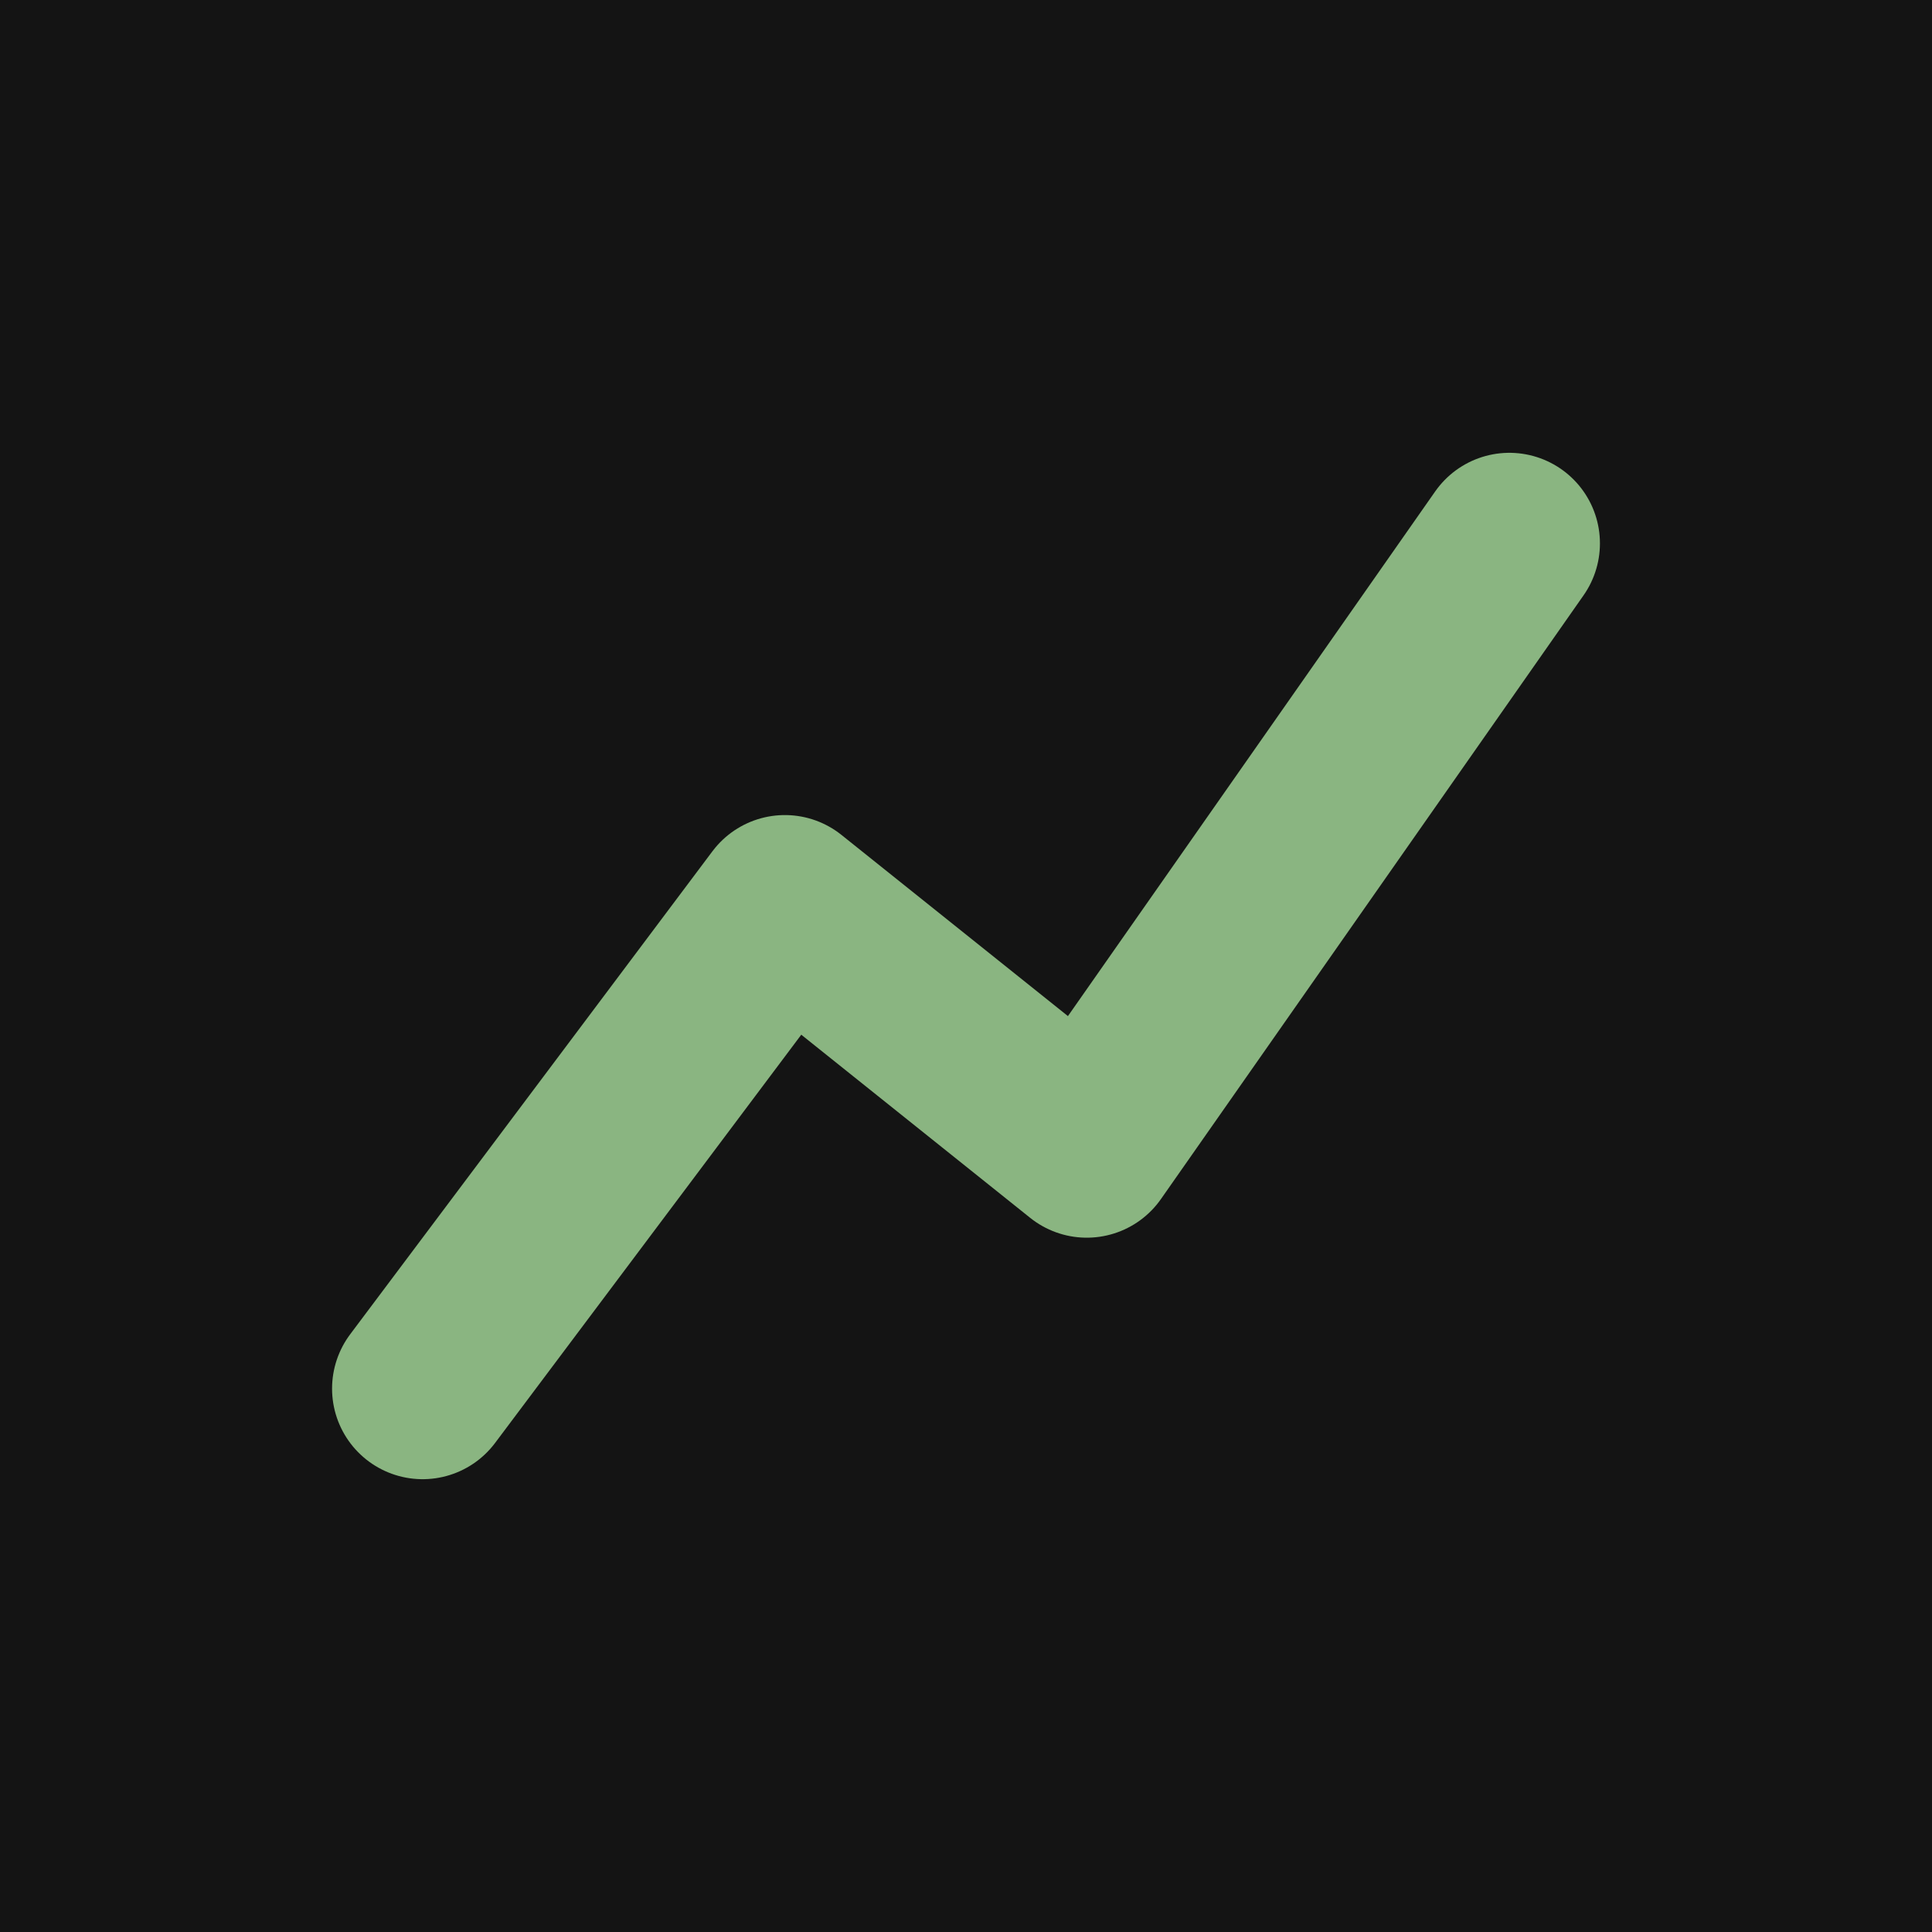
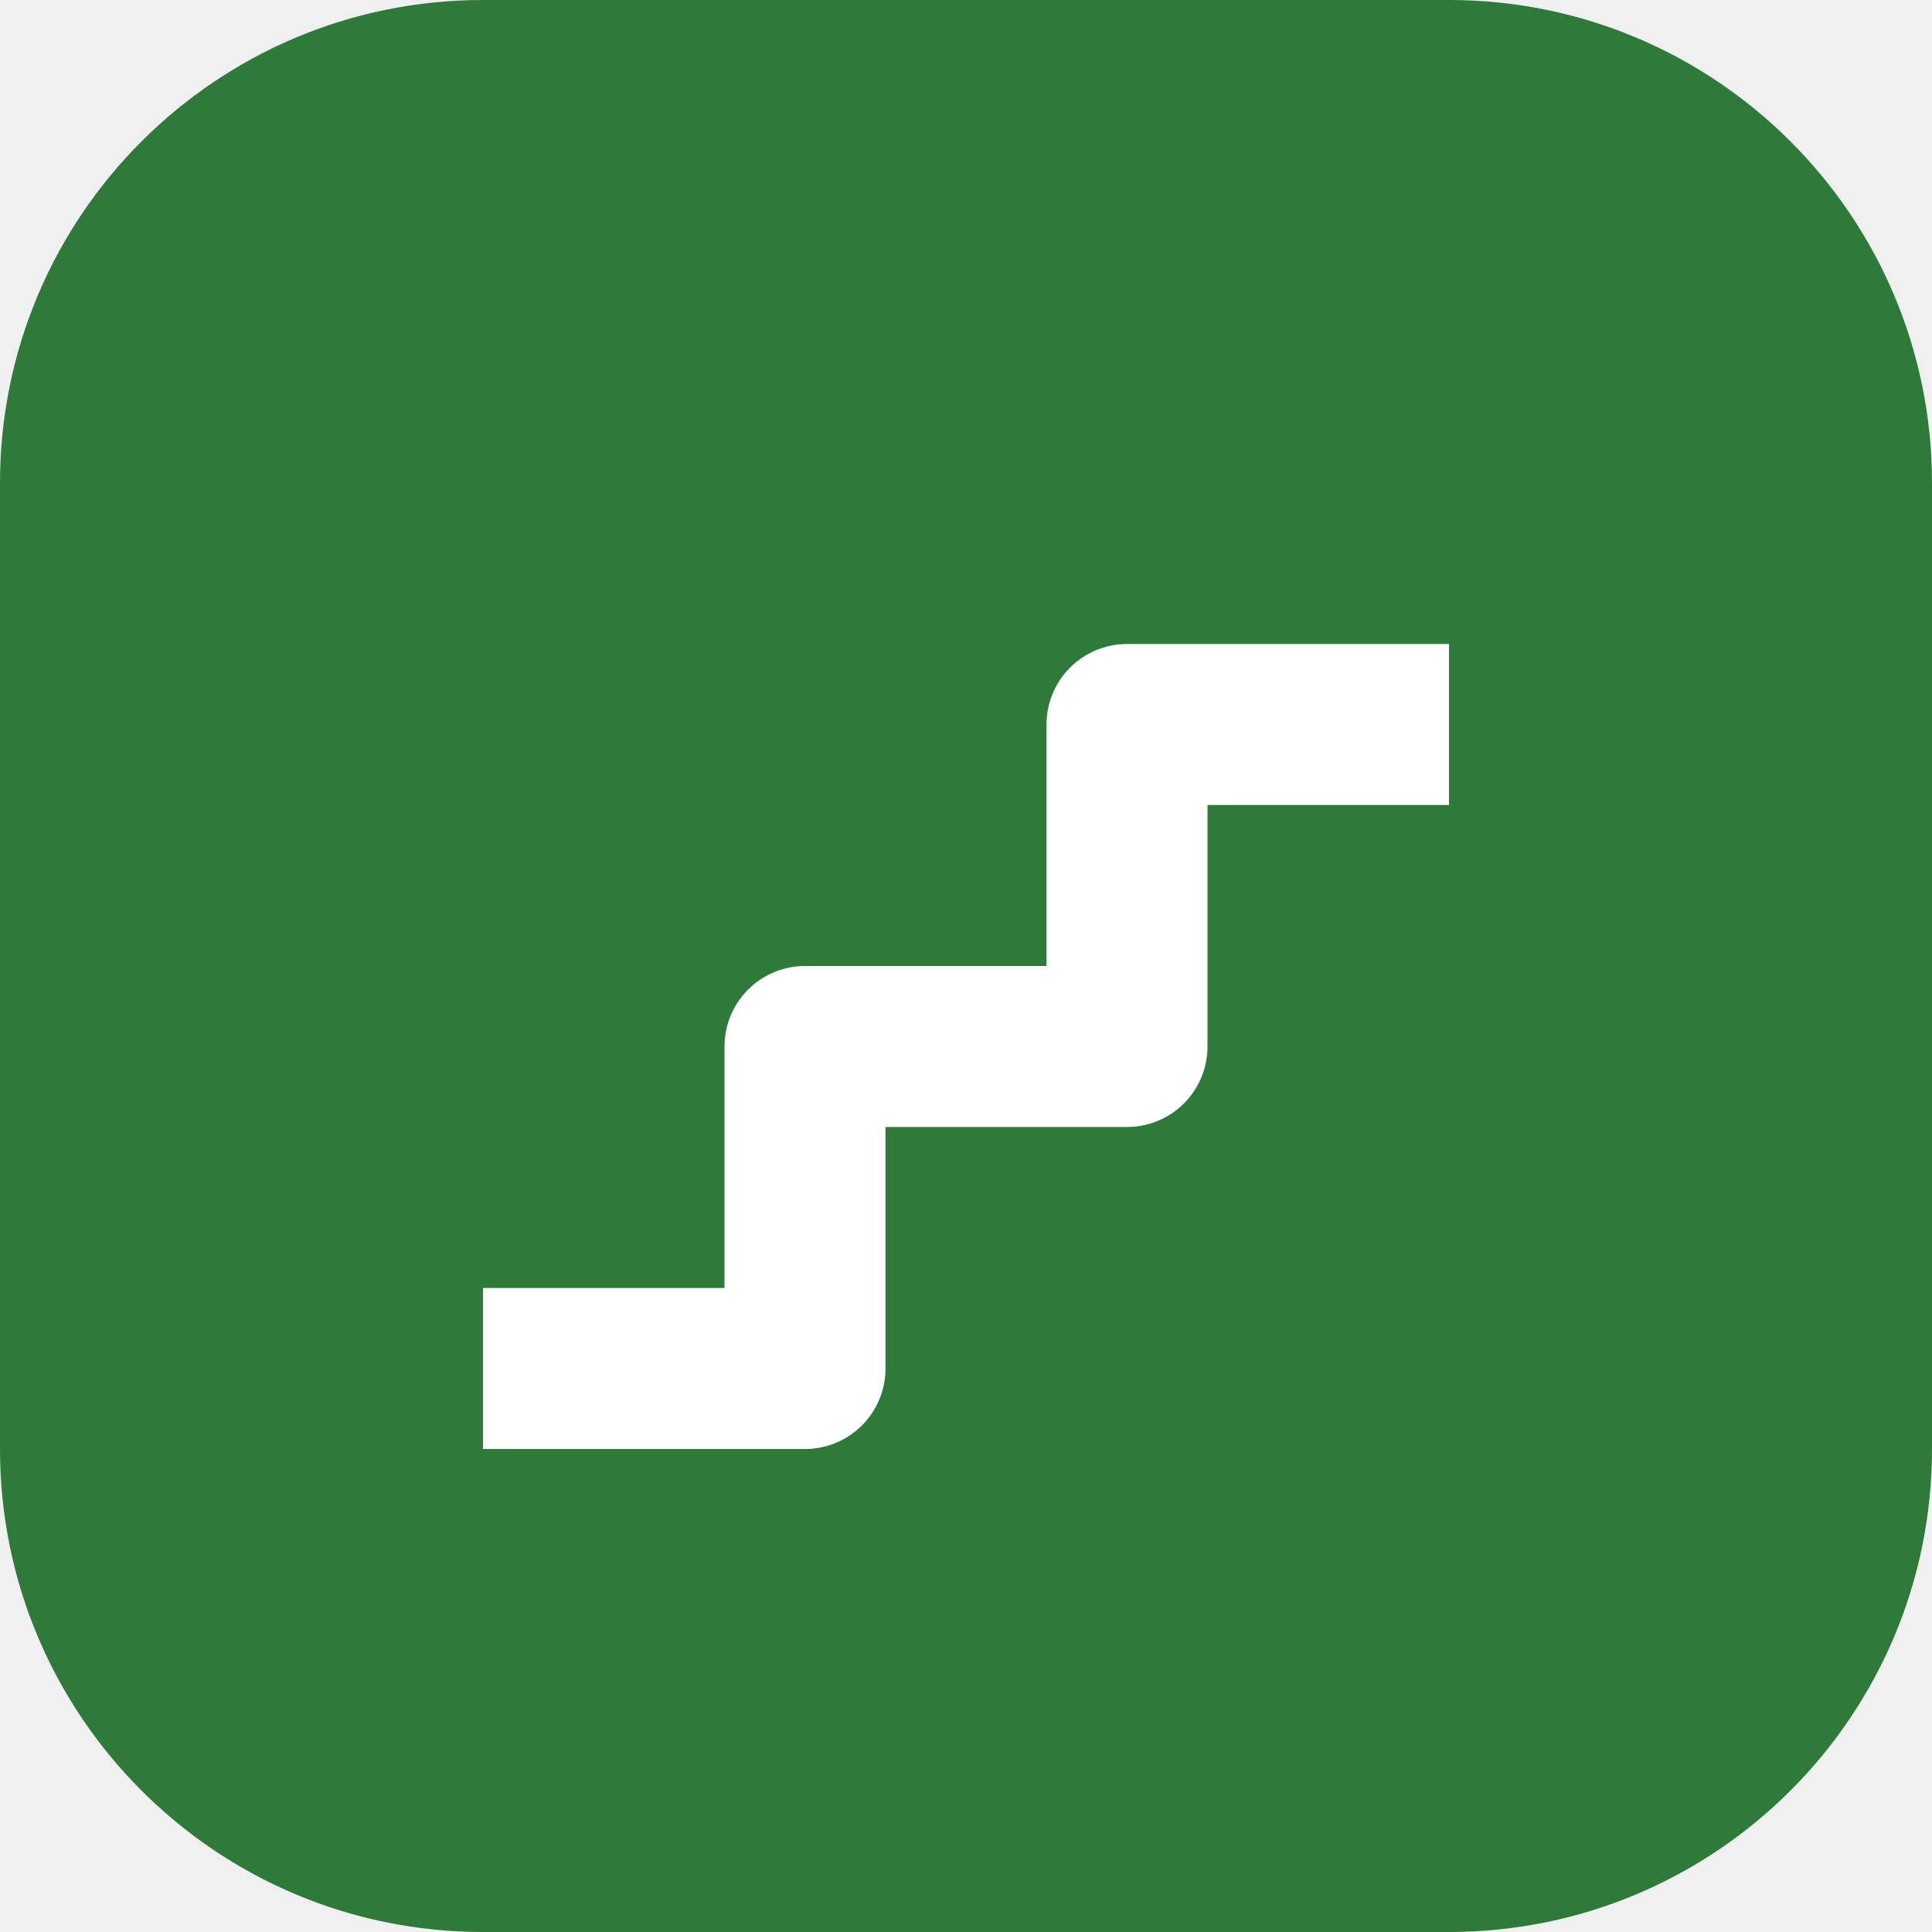
- <svg xmlns="http://www.w3.org/2000/svg" viewBox="0 0 32 32">
-   <rect width="32" height="32" fill="#141414" />
-   <path d="M7 23 L13 15 L18 19 L25 9" fill="none" stroke="#8ab581" stroke-width="3" stroke-linecap="round" stroke-linejoin="round" />
+ <svg xmlns="http://www.w3.org/2000/svg" viewBox="0 0 24 24">
+   <rect width="24" height="24" rx="6" fill="#2f7a3a" />
+   <path d="M6 17h4v-4h4V9h4" fill="none" stroke="#fff" stroke-width="2" stroke-linejoin="round" />
</svg>
